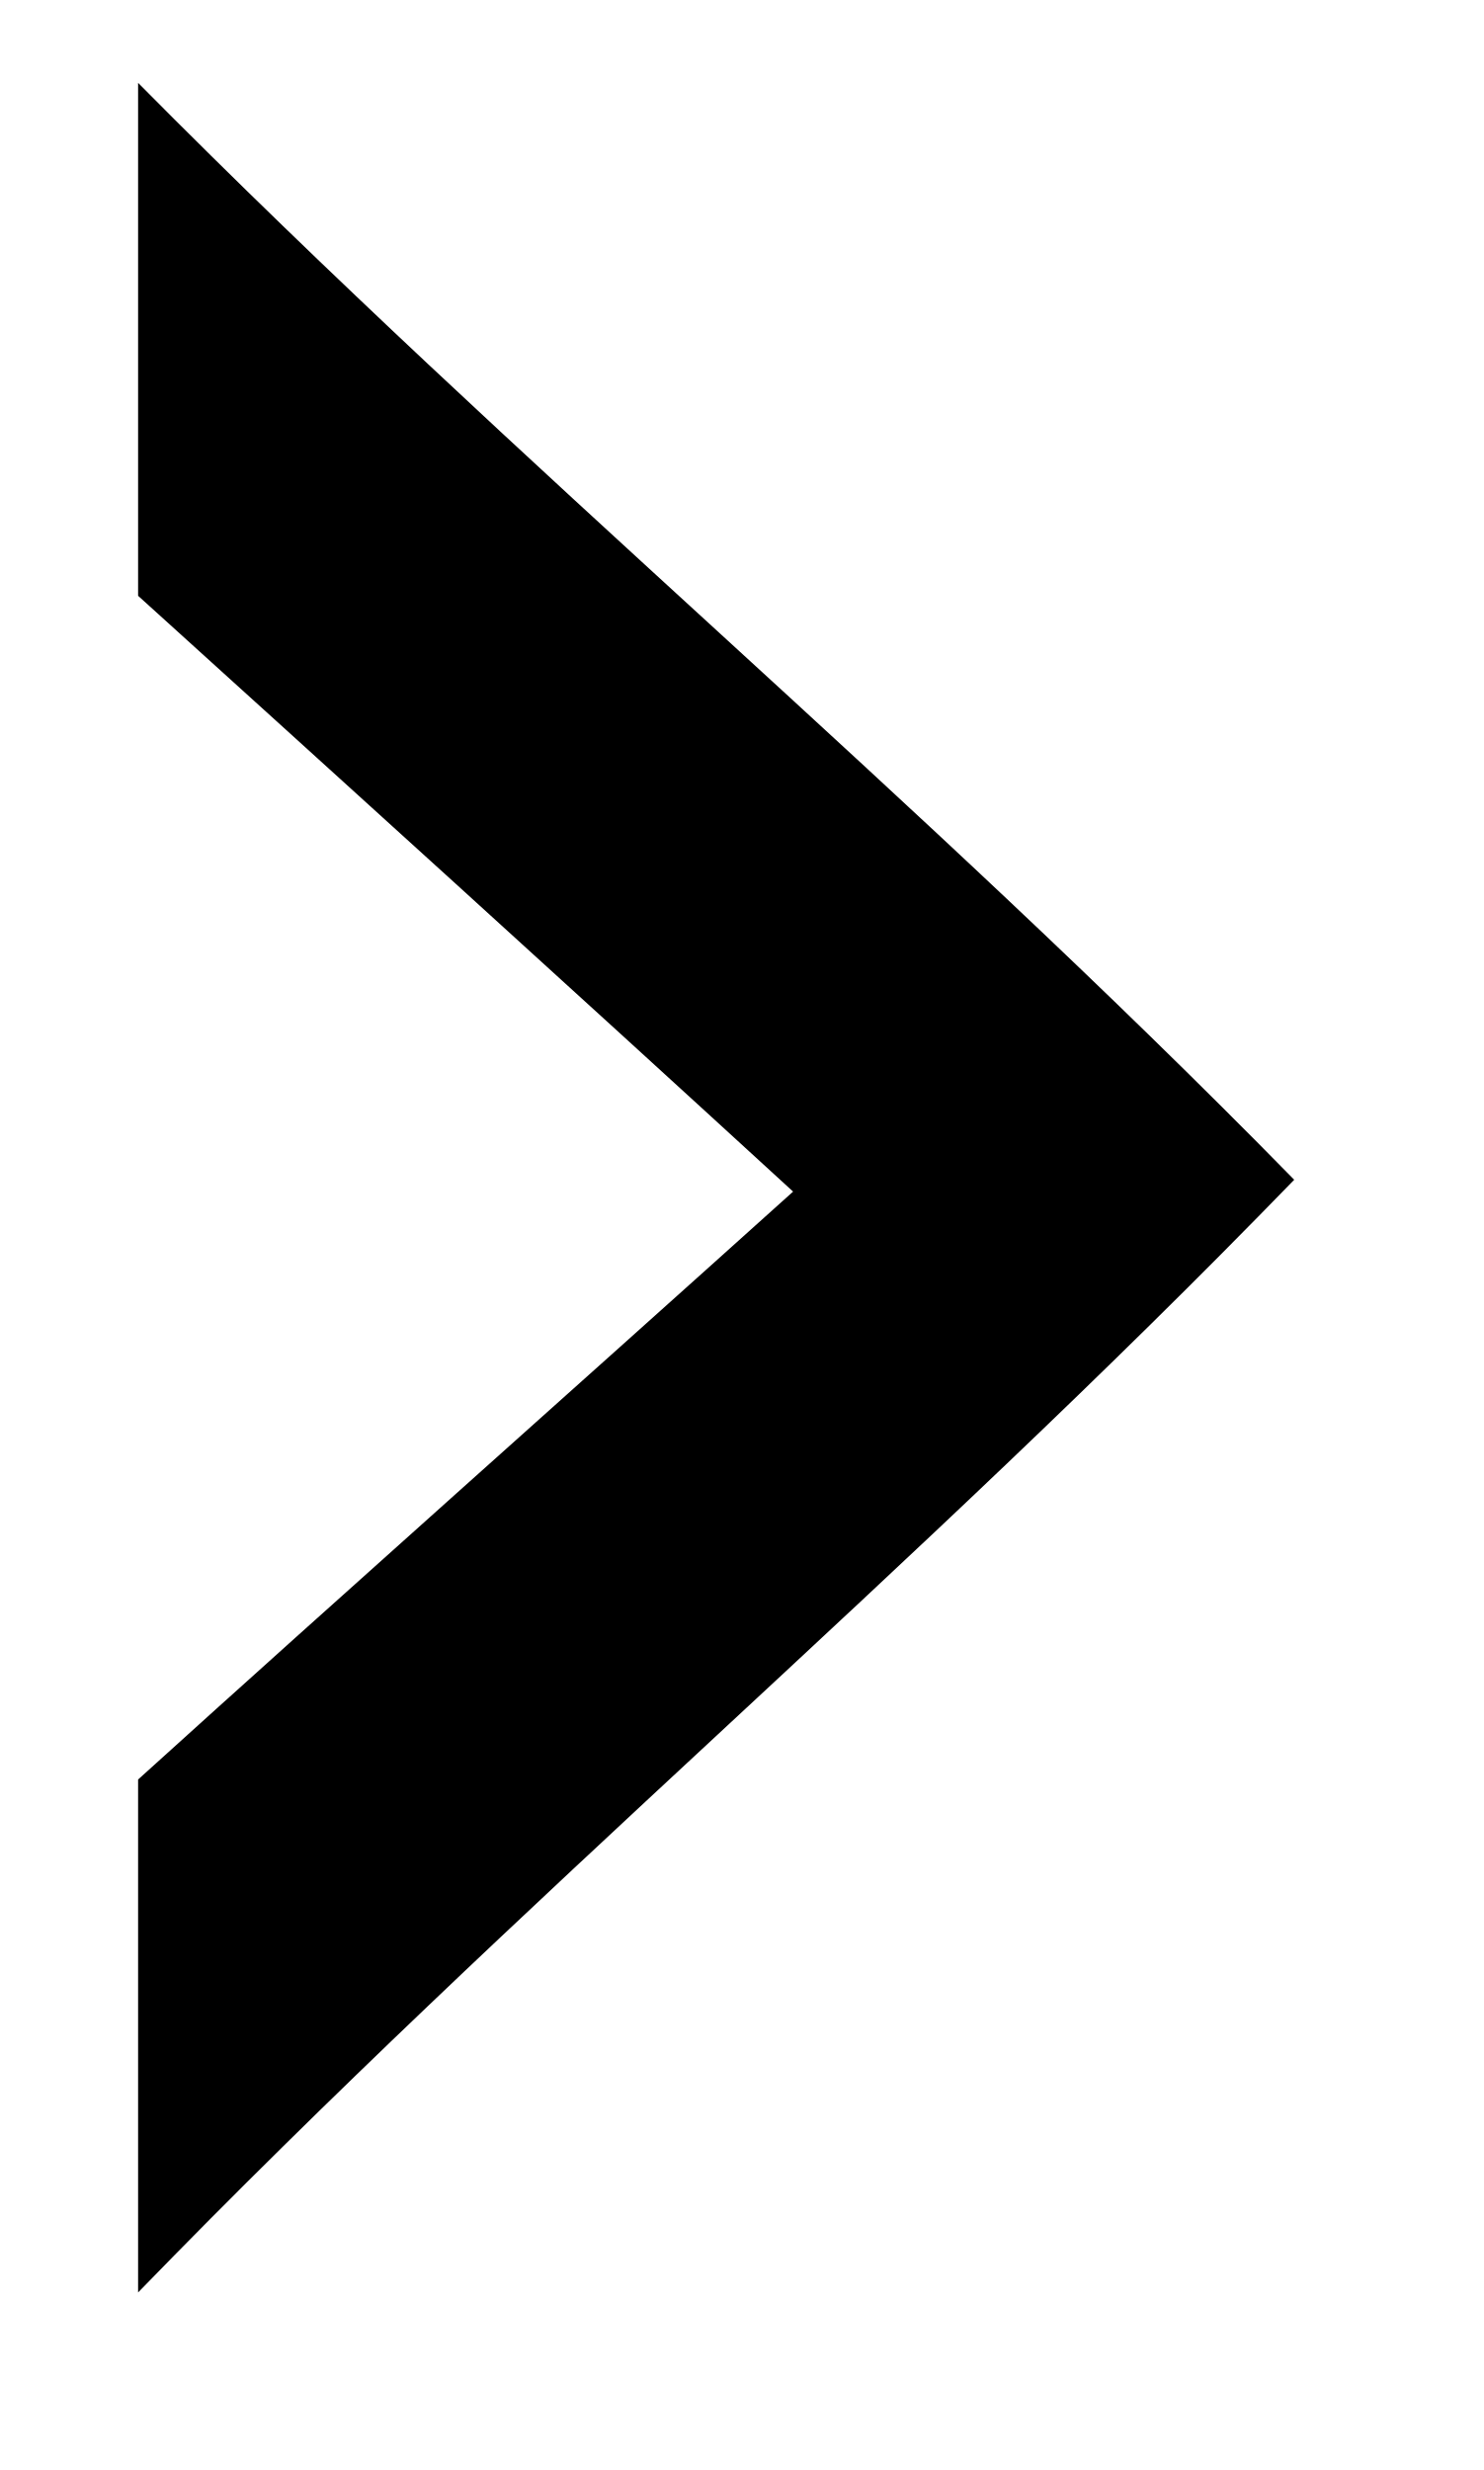
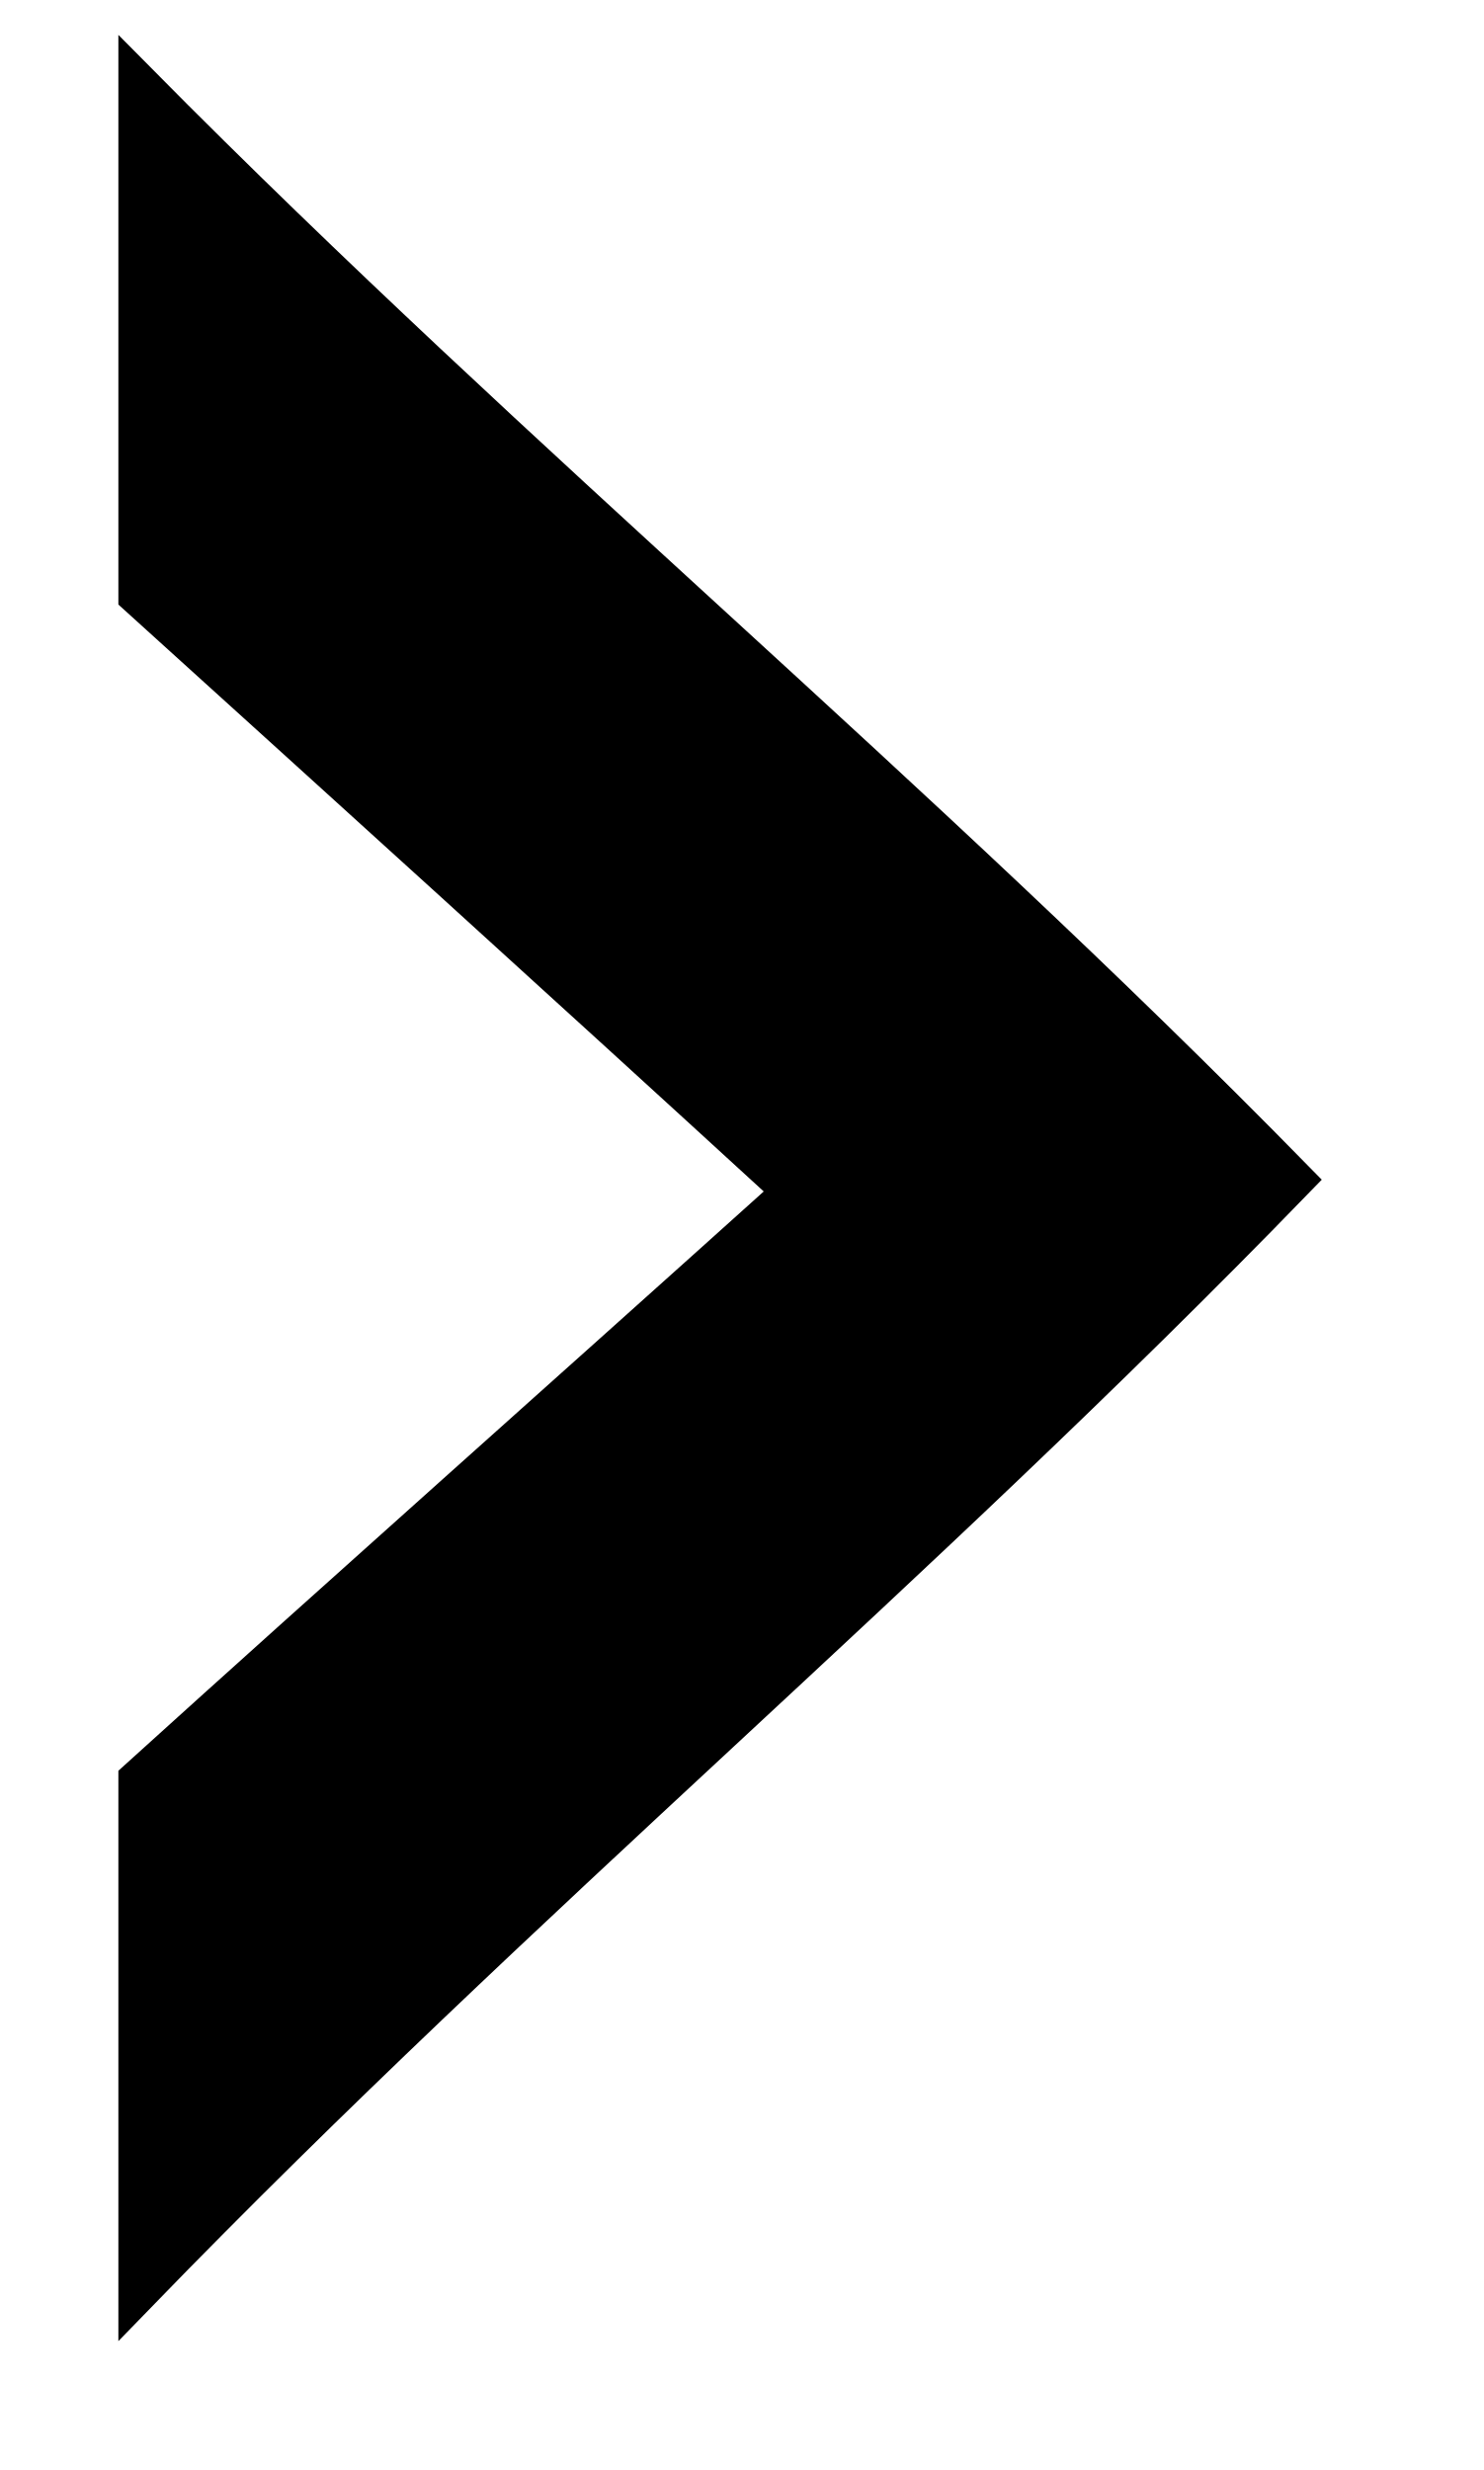
- <svg xmlns="http://www.w3.org/2000/svg" version="1.1" id="Layer_1" x="0px" y="0px" width="37.6px" height="62.6px" viewBox="0 0 37.6 62.6" style="enable-background:new 0 0 37.6 62.6;" xml:space="preserve">
+ <svg xmlns="http://www.w3.org/2000/svg" stroke="currentColor" version="1.1" id="Layer_1" x="0px" y="0px" width="37.6px" height="62.6px" viewBox="0 0 37.6 62.6" style="enable-background:new 0 0 37.6 62.6;" xml:space="preserve">
  <g>
    <path d="M3.5,2.1C13.3,12,23.1,20,32.8,29.9C23.1,39.9,13.3,48,3.5,58.1c0-5,0-8,0-13c5.3-4.8,10.6-9.5,16.6-14.9   c-6-5.5-11.3-10.3-16.6-15.1C3.5,10.1,3.5,7.1,3.5,2.1z" />
  </g>
</svg>
